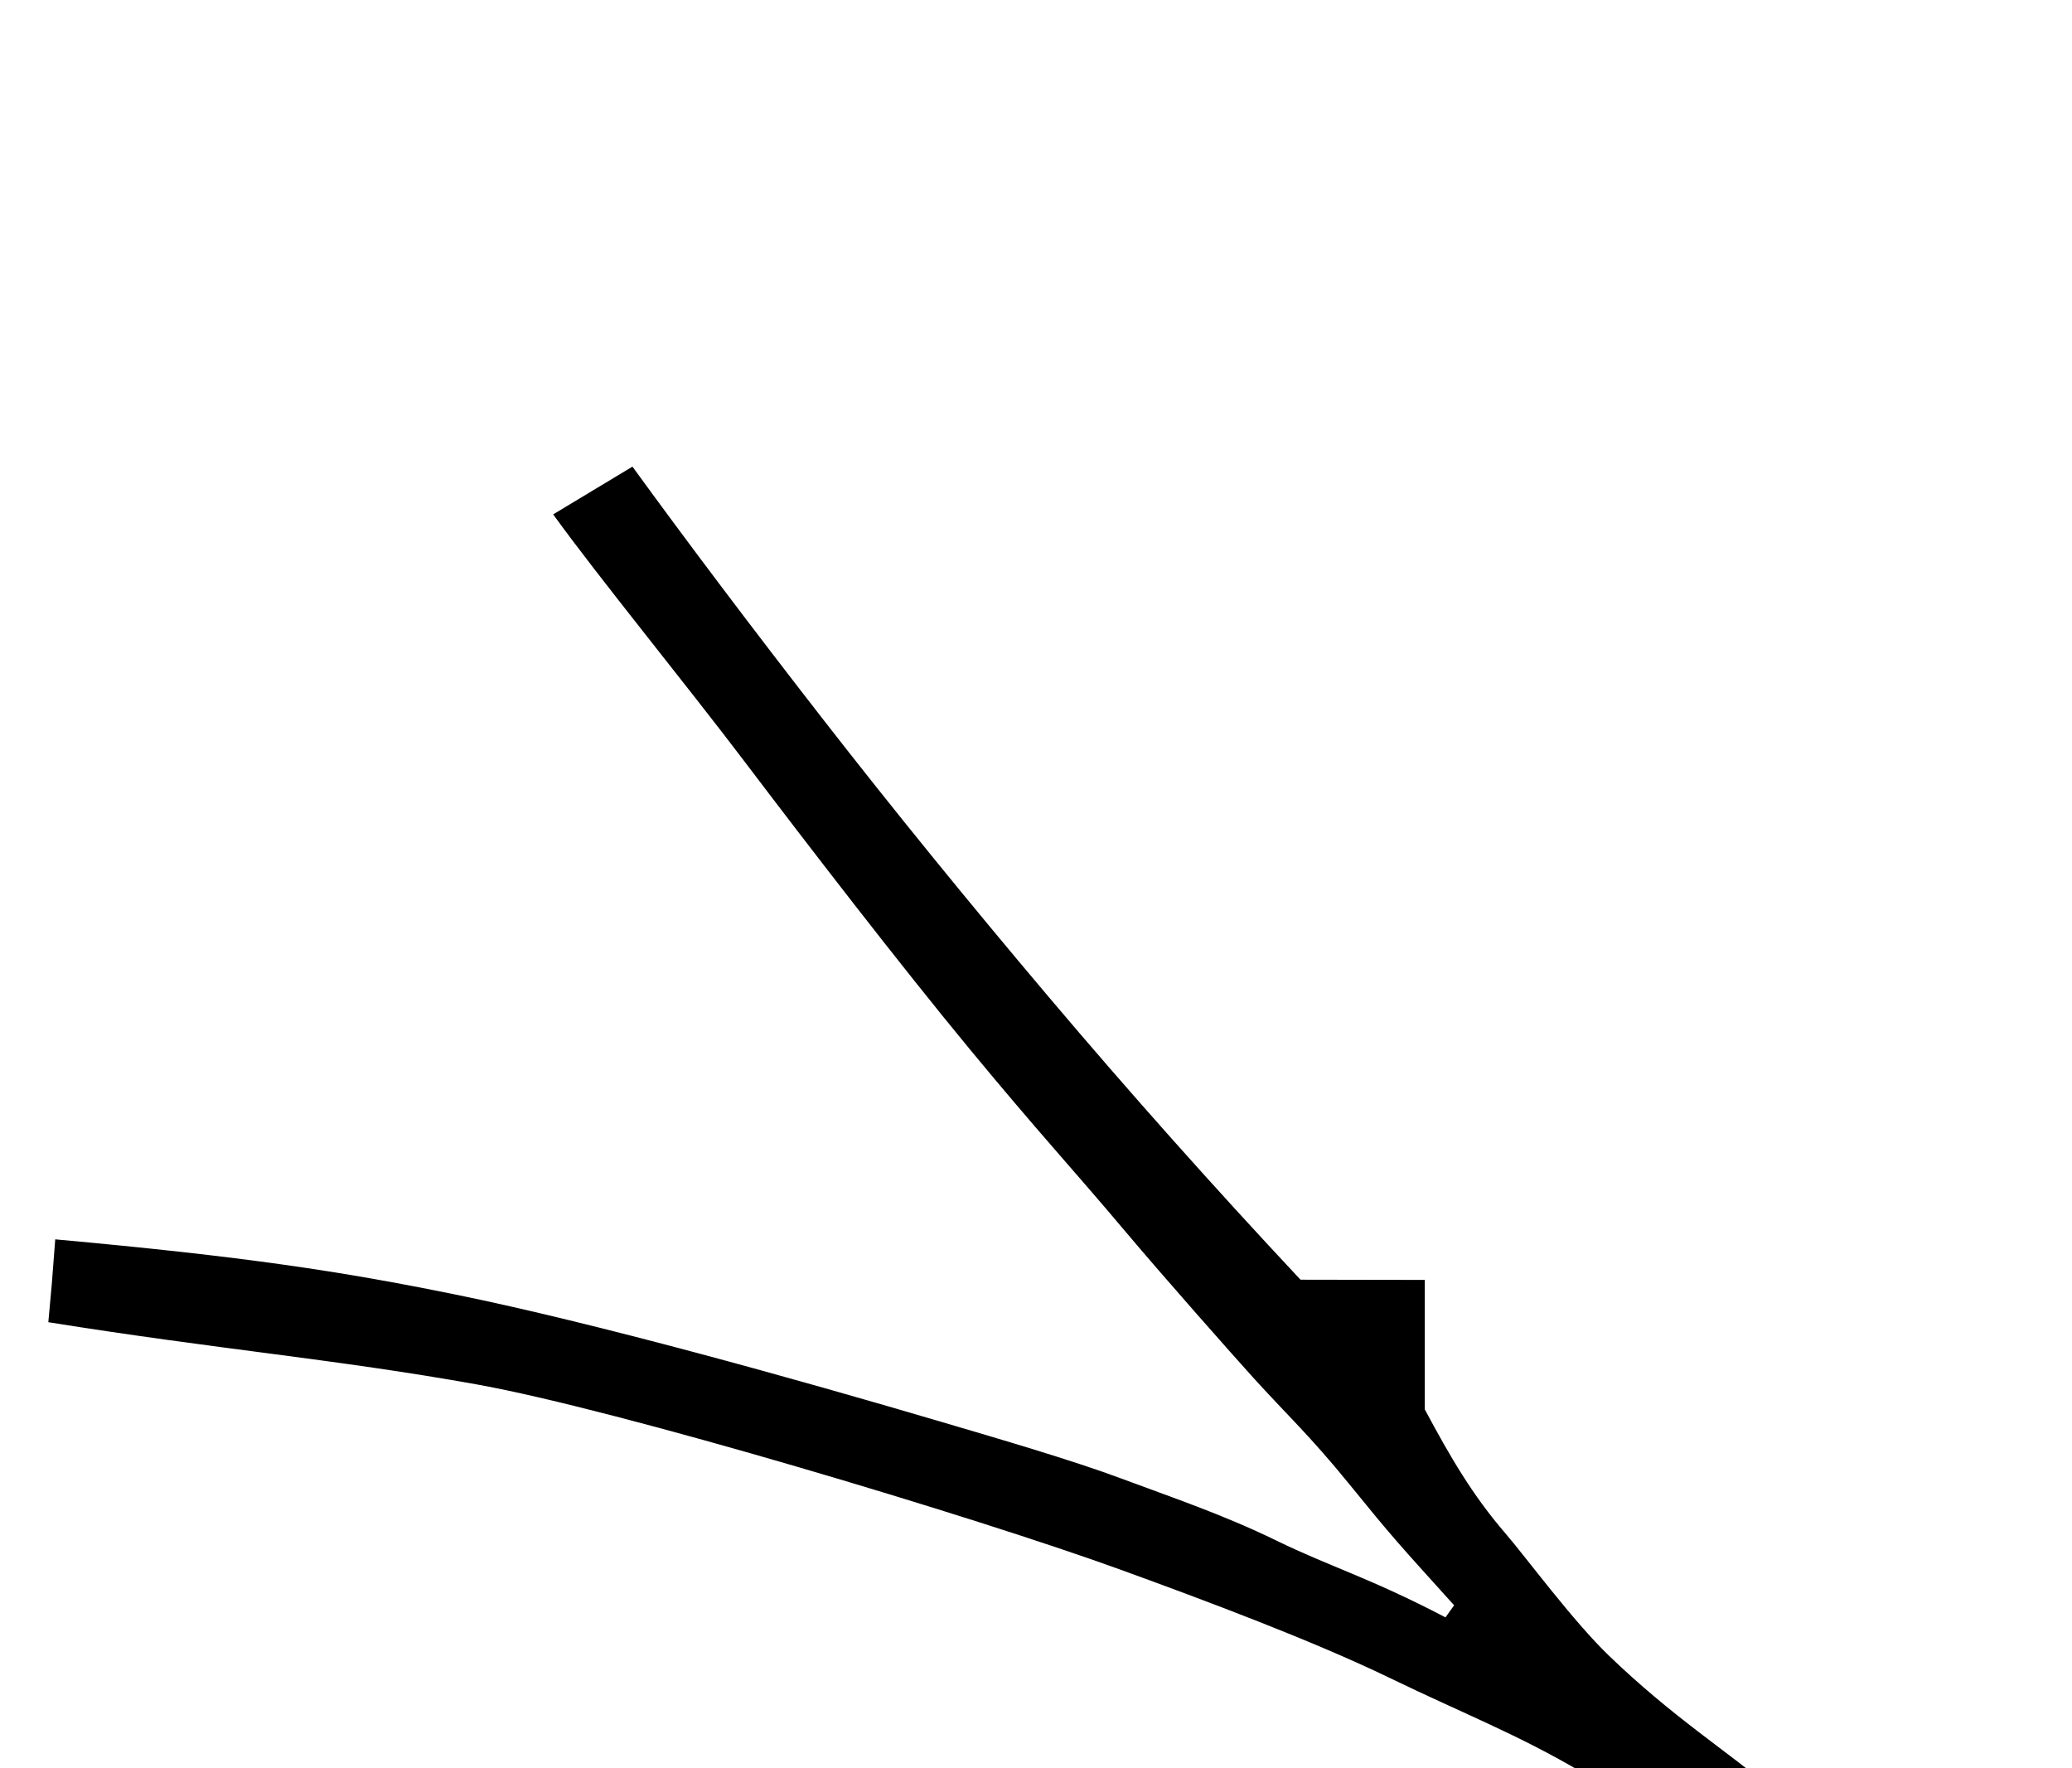
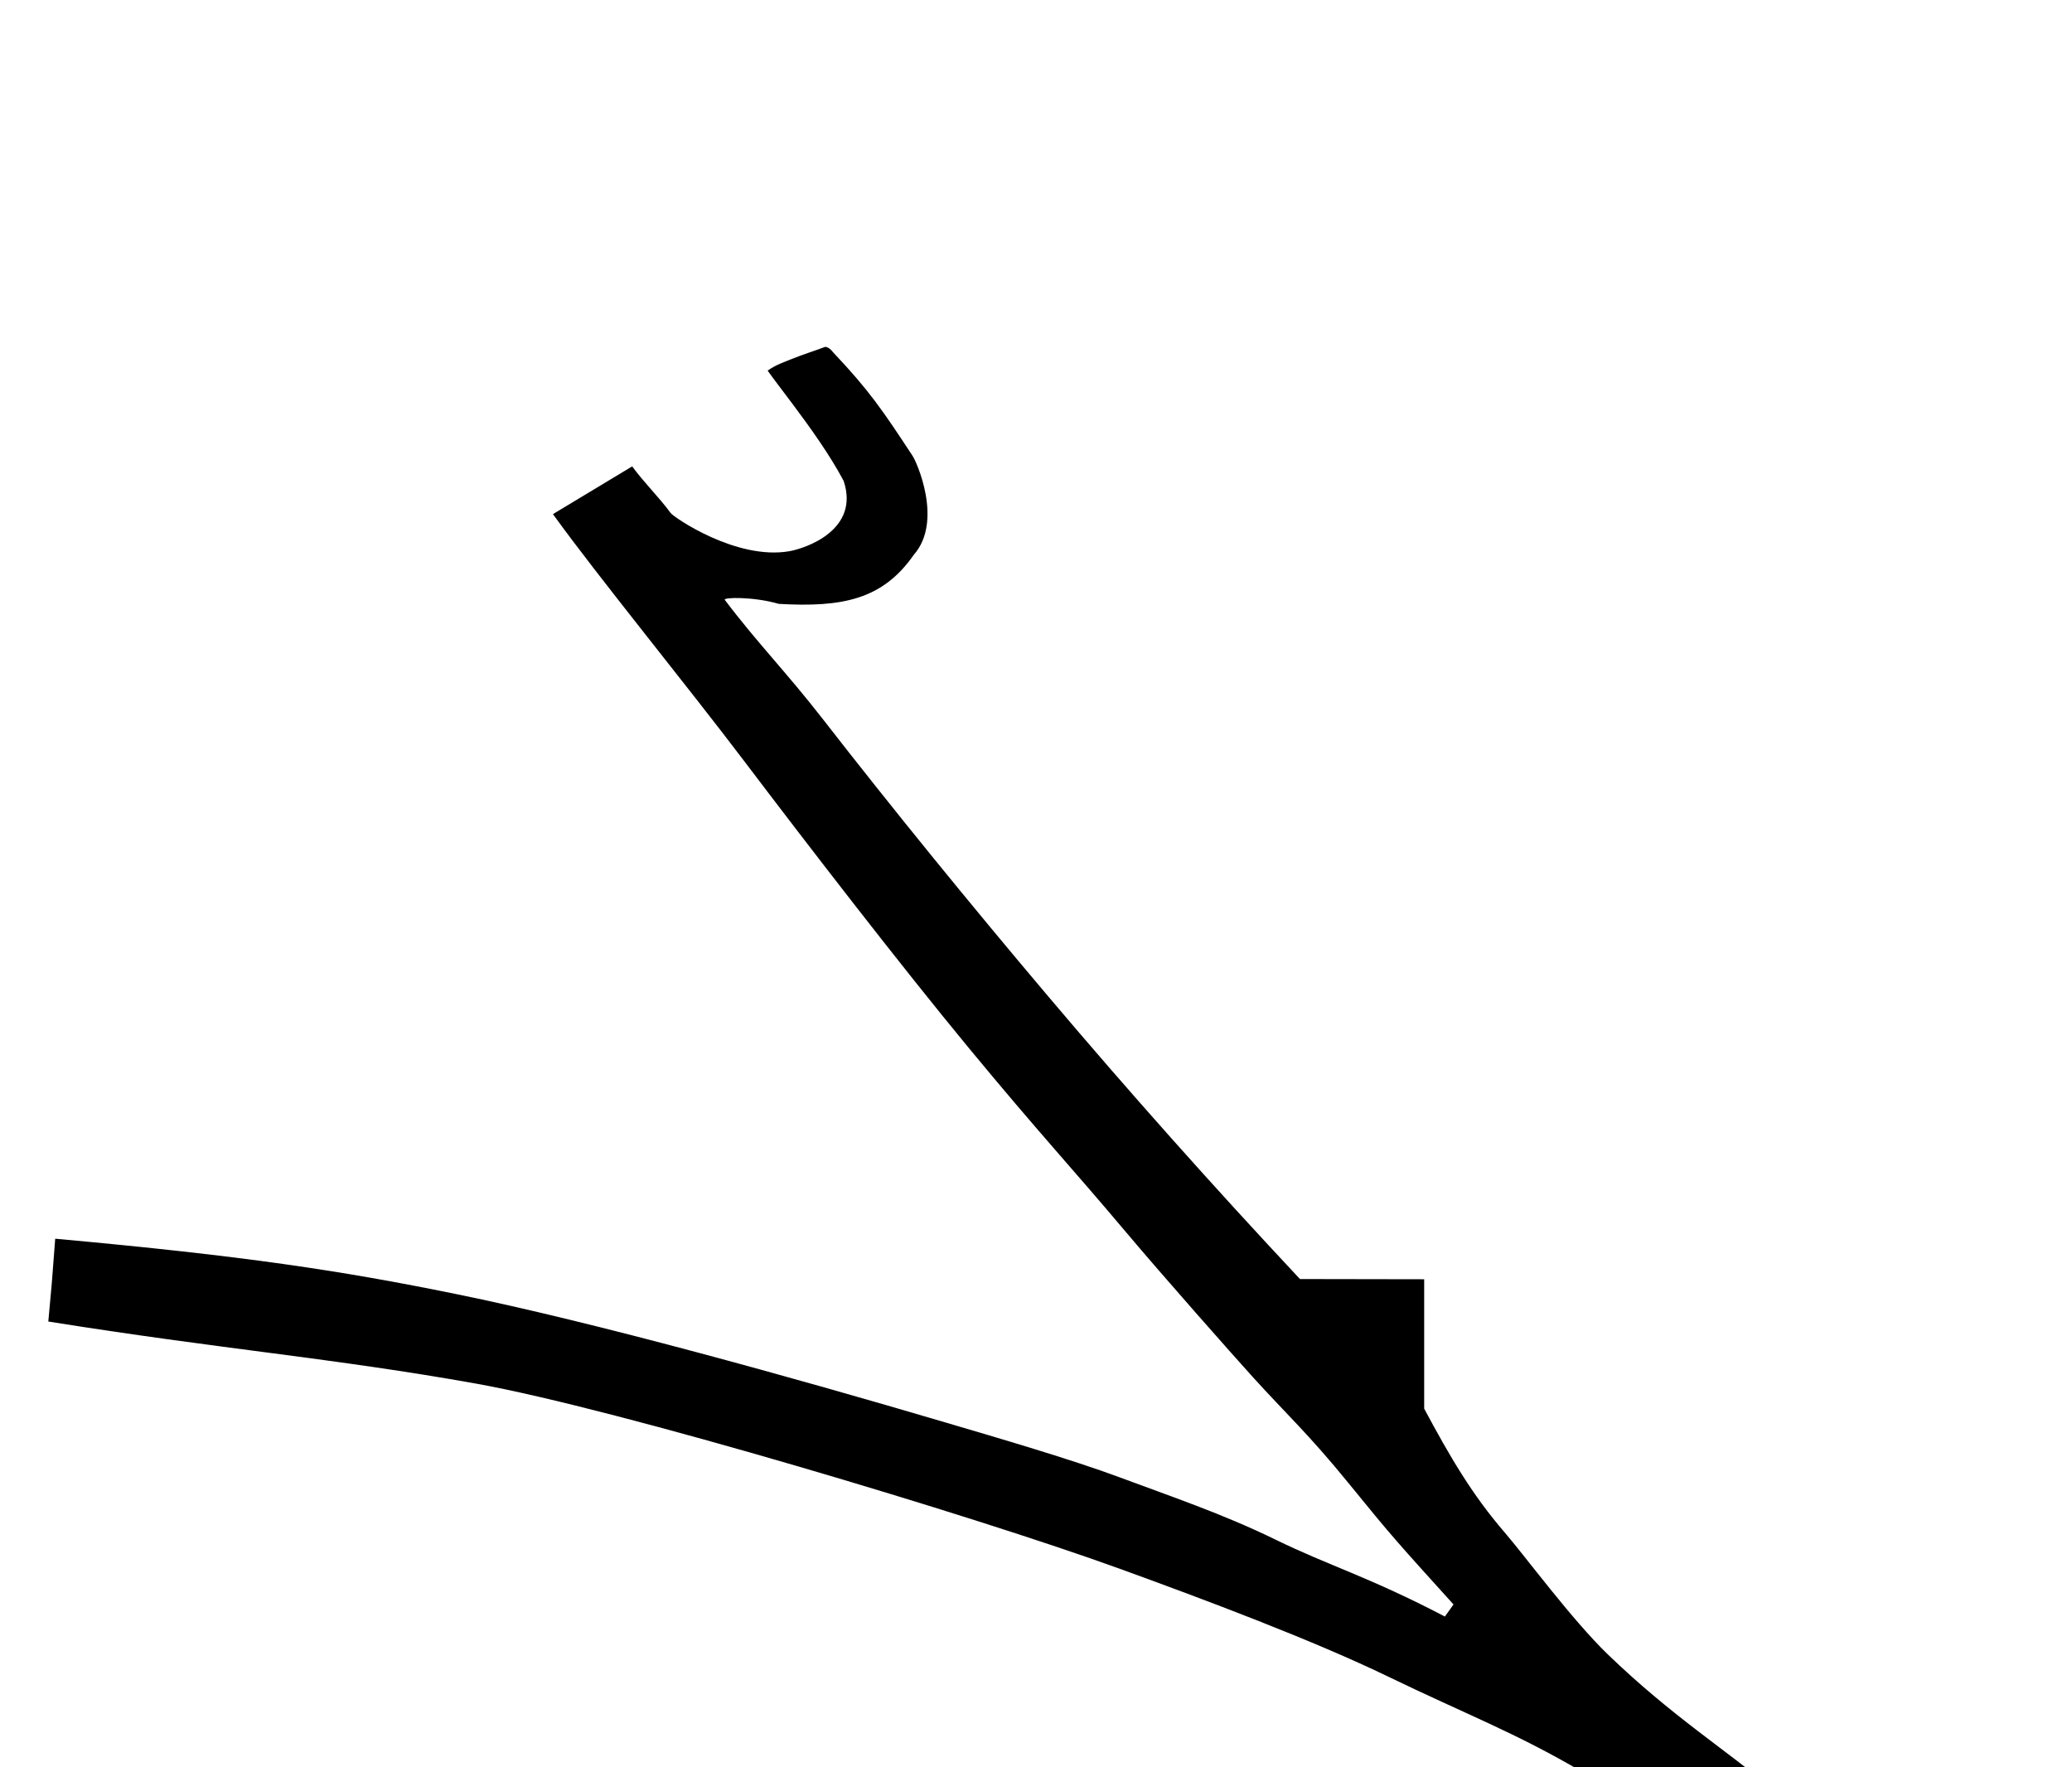
- <svg xmlns="http://www.w3.org/2000/svg" version="1.1" viewBox="-10 0 2401 2048">
-   <path fill="currentColor" d="M2207.66 2324.48c-54.891 -39.207 -92.12 -70.106 -157.656 -114.48s-150.132 -111.293 -226 -156c-76.459 -45.056 -136.619 -67.675 -224 -110s-212.44 -89.283 -311.896 -125.376c-169.301 -61.44 -582.263 -185.27 -746.104 -214.624 c-163.84 -29.355 -296 -40 -496 -72l4 -44l4 -52c220 20 331.061 36.943 464 64c161.271 32.823 391.915 96.977 568 149c60.075 17.749 146.339 42.837 203 64s118.56 41.962 180 72s108 43 196 89l10 -14c-65 -72 -70 -77 -122 -141 c-45.49 -55.988 -73 -81 -111 -123c-24.236 -26.788 -103.45 -116.285 -147 -168c-64 -76 -99.763 -113.696 -181 -212s-189.686 -239.157 -260 -332s-169.752 -214.272 -223 -288l91.856 -55.328c65.536 90.112 138.922 187.392 220.159 291.84 s168.619 211.968 262.145 322.561c93.525 110.592 190.806 219.818 291.84 327.68l144 0.248v150v0c30 56 55.466 99.595 93.264 143.456c23.736 27.544 78.263 101.559 119.736 141.544c73.79 71.142 134.56 108.8 196 160s128.387 84.04 183 125 s94.752 76.501 148 112l-58.656 91.4z" />
+ <svg xmlns="http://www.w3.org/2000/svg" version="1.1" viewBox="-10 0 2402 2048">
+   <path fill="currentColor" d="M2207.66 2324.48c-54.891 -39.207 -92.12 -70.106 -157.656 -114.48s-150.132 -111.293 -226 -156c-76.459 -45.056 -136.619 -67.675 -224 -110s-212.439 -89.283 -311.896 -125.376c-169.302 -61.44 -582.264 -185.271 -746.104 -214.624 c-163.84 -29.355 -296 -40 -496 -72l4 -44l4 -52c220 20 331.062 36.943 464 64c161.271 32.823 391.915 96.977 568 149c60.075 17.749 146.339 42.837 203 64s118.561 41.962 180 72c61.44 30.038 108 43 196 89l10 -14c-65 -72 -70 -77 -122 -141 c-45.49 -55.988 -73 -81 -111 -123c-24.236 -26.788 -103.45 -116.285 -147 -168c-64 -76 -99.763 -113.696 -181 -212s-189.686 -239.157 -260 -332c-70.314 -92.843 -169.752 -214.272 -223 -288l91.856 -55.328 c13.329 18.327 30.64 35.122 44.617 54.042c3.789 5.129 76.276 54.928 137.551 44.295c18.753 -3.254 82.043 -24.523 62.977 -81.488c-15.777 -29.928 -39.141 -62.368 -58.963 -88.86c-11.724 -15.667 -22.208 -29.254 -29.151 -39.009 c10.115 -7.043 17.906 -9.416 28.568 -13.723c12.754 -5.15 25.69 -9.142 38.315 -13.884c4.087 0.693 6.679 3.329 9.302 6.702c42.132 44.536 57.55 67.607 91.505 119.216c4.643 6.226 36.202 76.136 1.733 115.205 c-36.243 52.084 -83.093 61.051 -156.415 56.891c-29.183 -8.518 -64.995 -7.763 -62.65 -4.652c37.28 49.448 71.423 83.944 112.771 137.105c81.237 104.448 168.619 211.968 262.145 322.562c93.525 110.592 190.807 219.817 291.841 327.68 l144 0.248v150v0c30 56 55.465 99.595 93.264 143.456c23.736 27.544 78.263 101.559 119.735 141.544c73.79 71.142 134.561 108.8 196 160c61.44 51.2 128.387 84.04 183 125s94.752 76.501 148 112l-58.656 91.4z" />
</svg>
